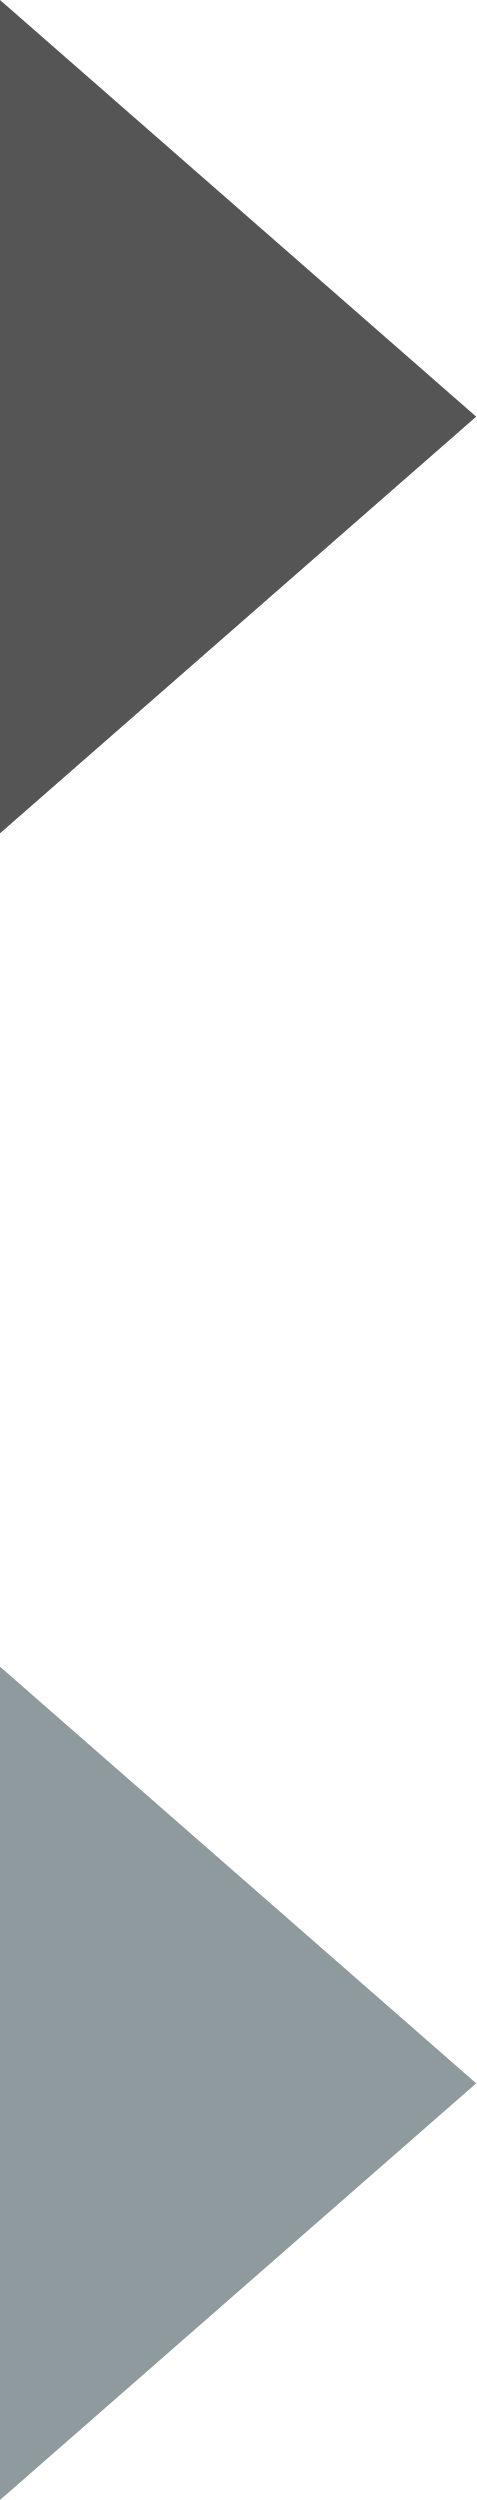
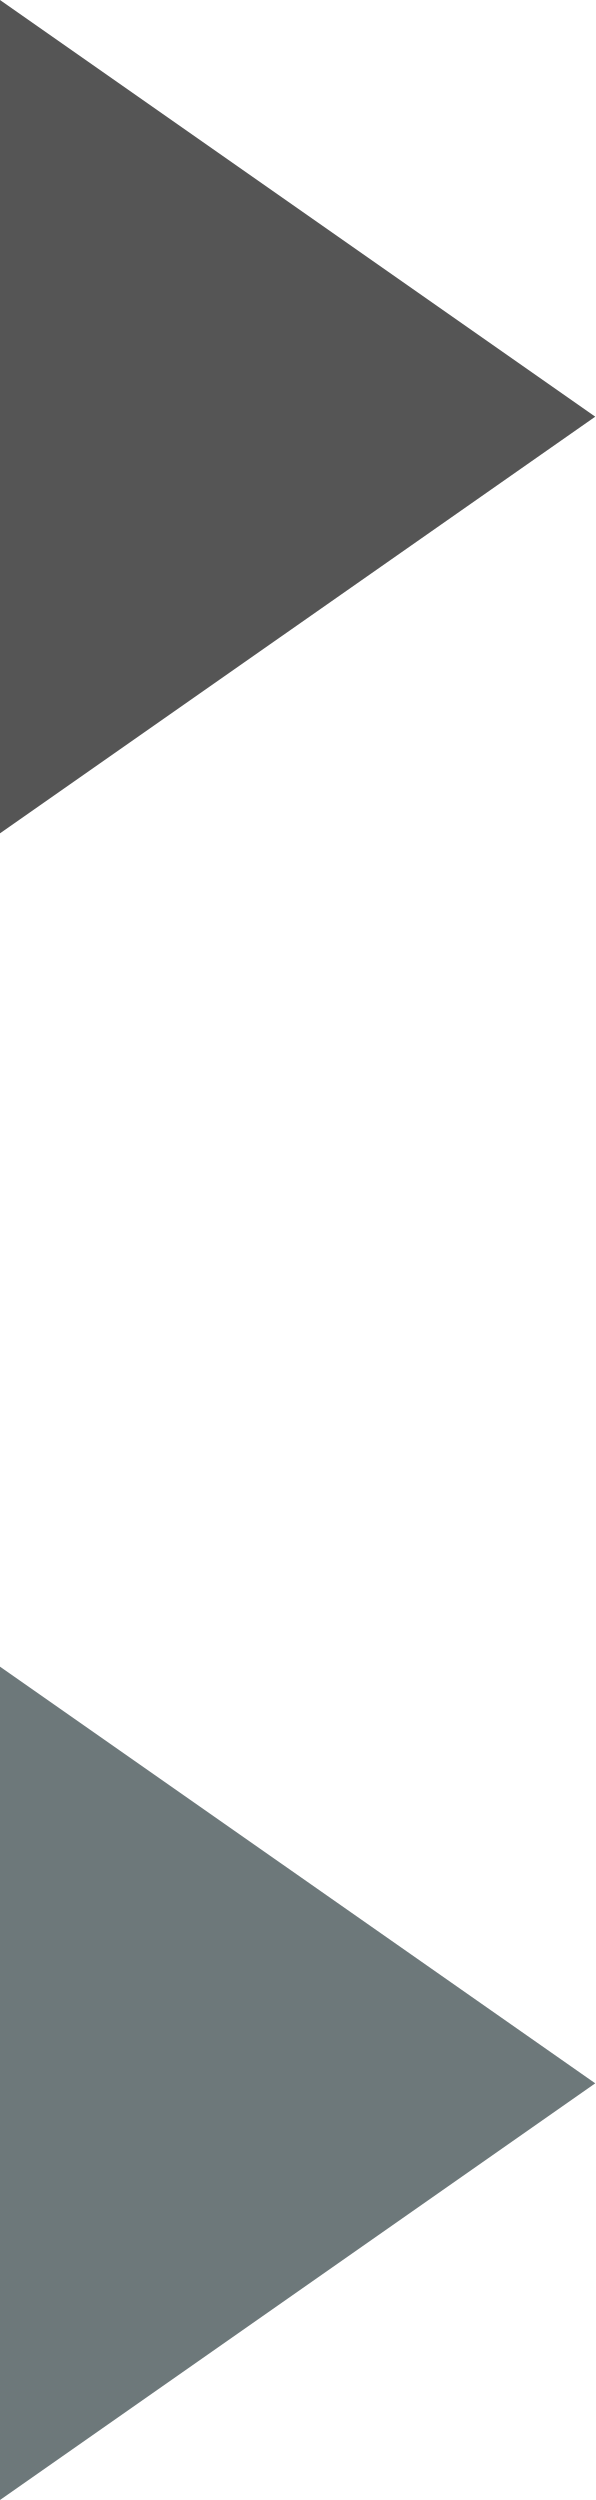
- <svg xmlns="http://www.w3.org/2000/svg" width="4px" height="21px" viewBox="0 0 4 21" version="1.1">
+ <svg xmlns="http://www.w3.org/2000/svg" width="5px" height="21px" viewBox="0 0 5 21" version="1.1">
  <description>Created with Sketch (http://www.bohemiancoding.com/sketch)</description>
  <defs />
  <g id="Page 1" stroke="none" stroke-width="1" fill="none" fill-rule="evenodd">
-     <path d="M0,7 L4,3.5 L0,0 L0,7 Z M0,7" id="Shape" fill="#555555" />
-     <path d="M0,14 L0,21 L4,17.5 L0,14 L0,14 Z M0,14" id="Shape" fill="#8E9A9D" />
+     <g id="Slice 1">
+       <g id="Page 1">
+         <path d="M5,3.5 L0,0 L0,7 L5,3.5 Z M5,3.5" id="Shape" fill="#555555" />
+         <path d="M0,21 L5,17.5 L0,14 L0,21 Z M0,21" id="Shape" fill="#6D787A" />
+       </g>
+     </g>
  </g>
</svg>
